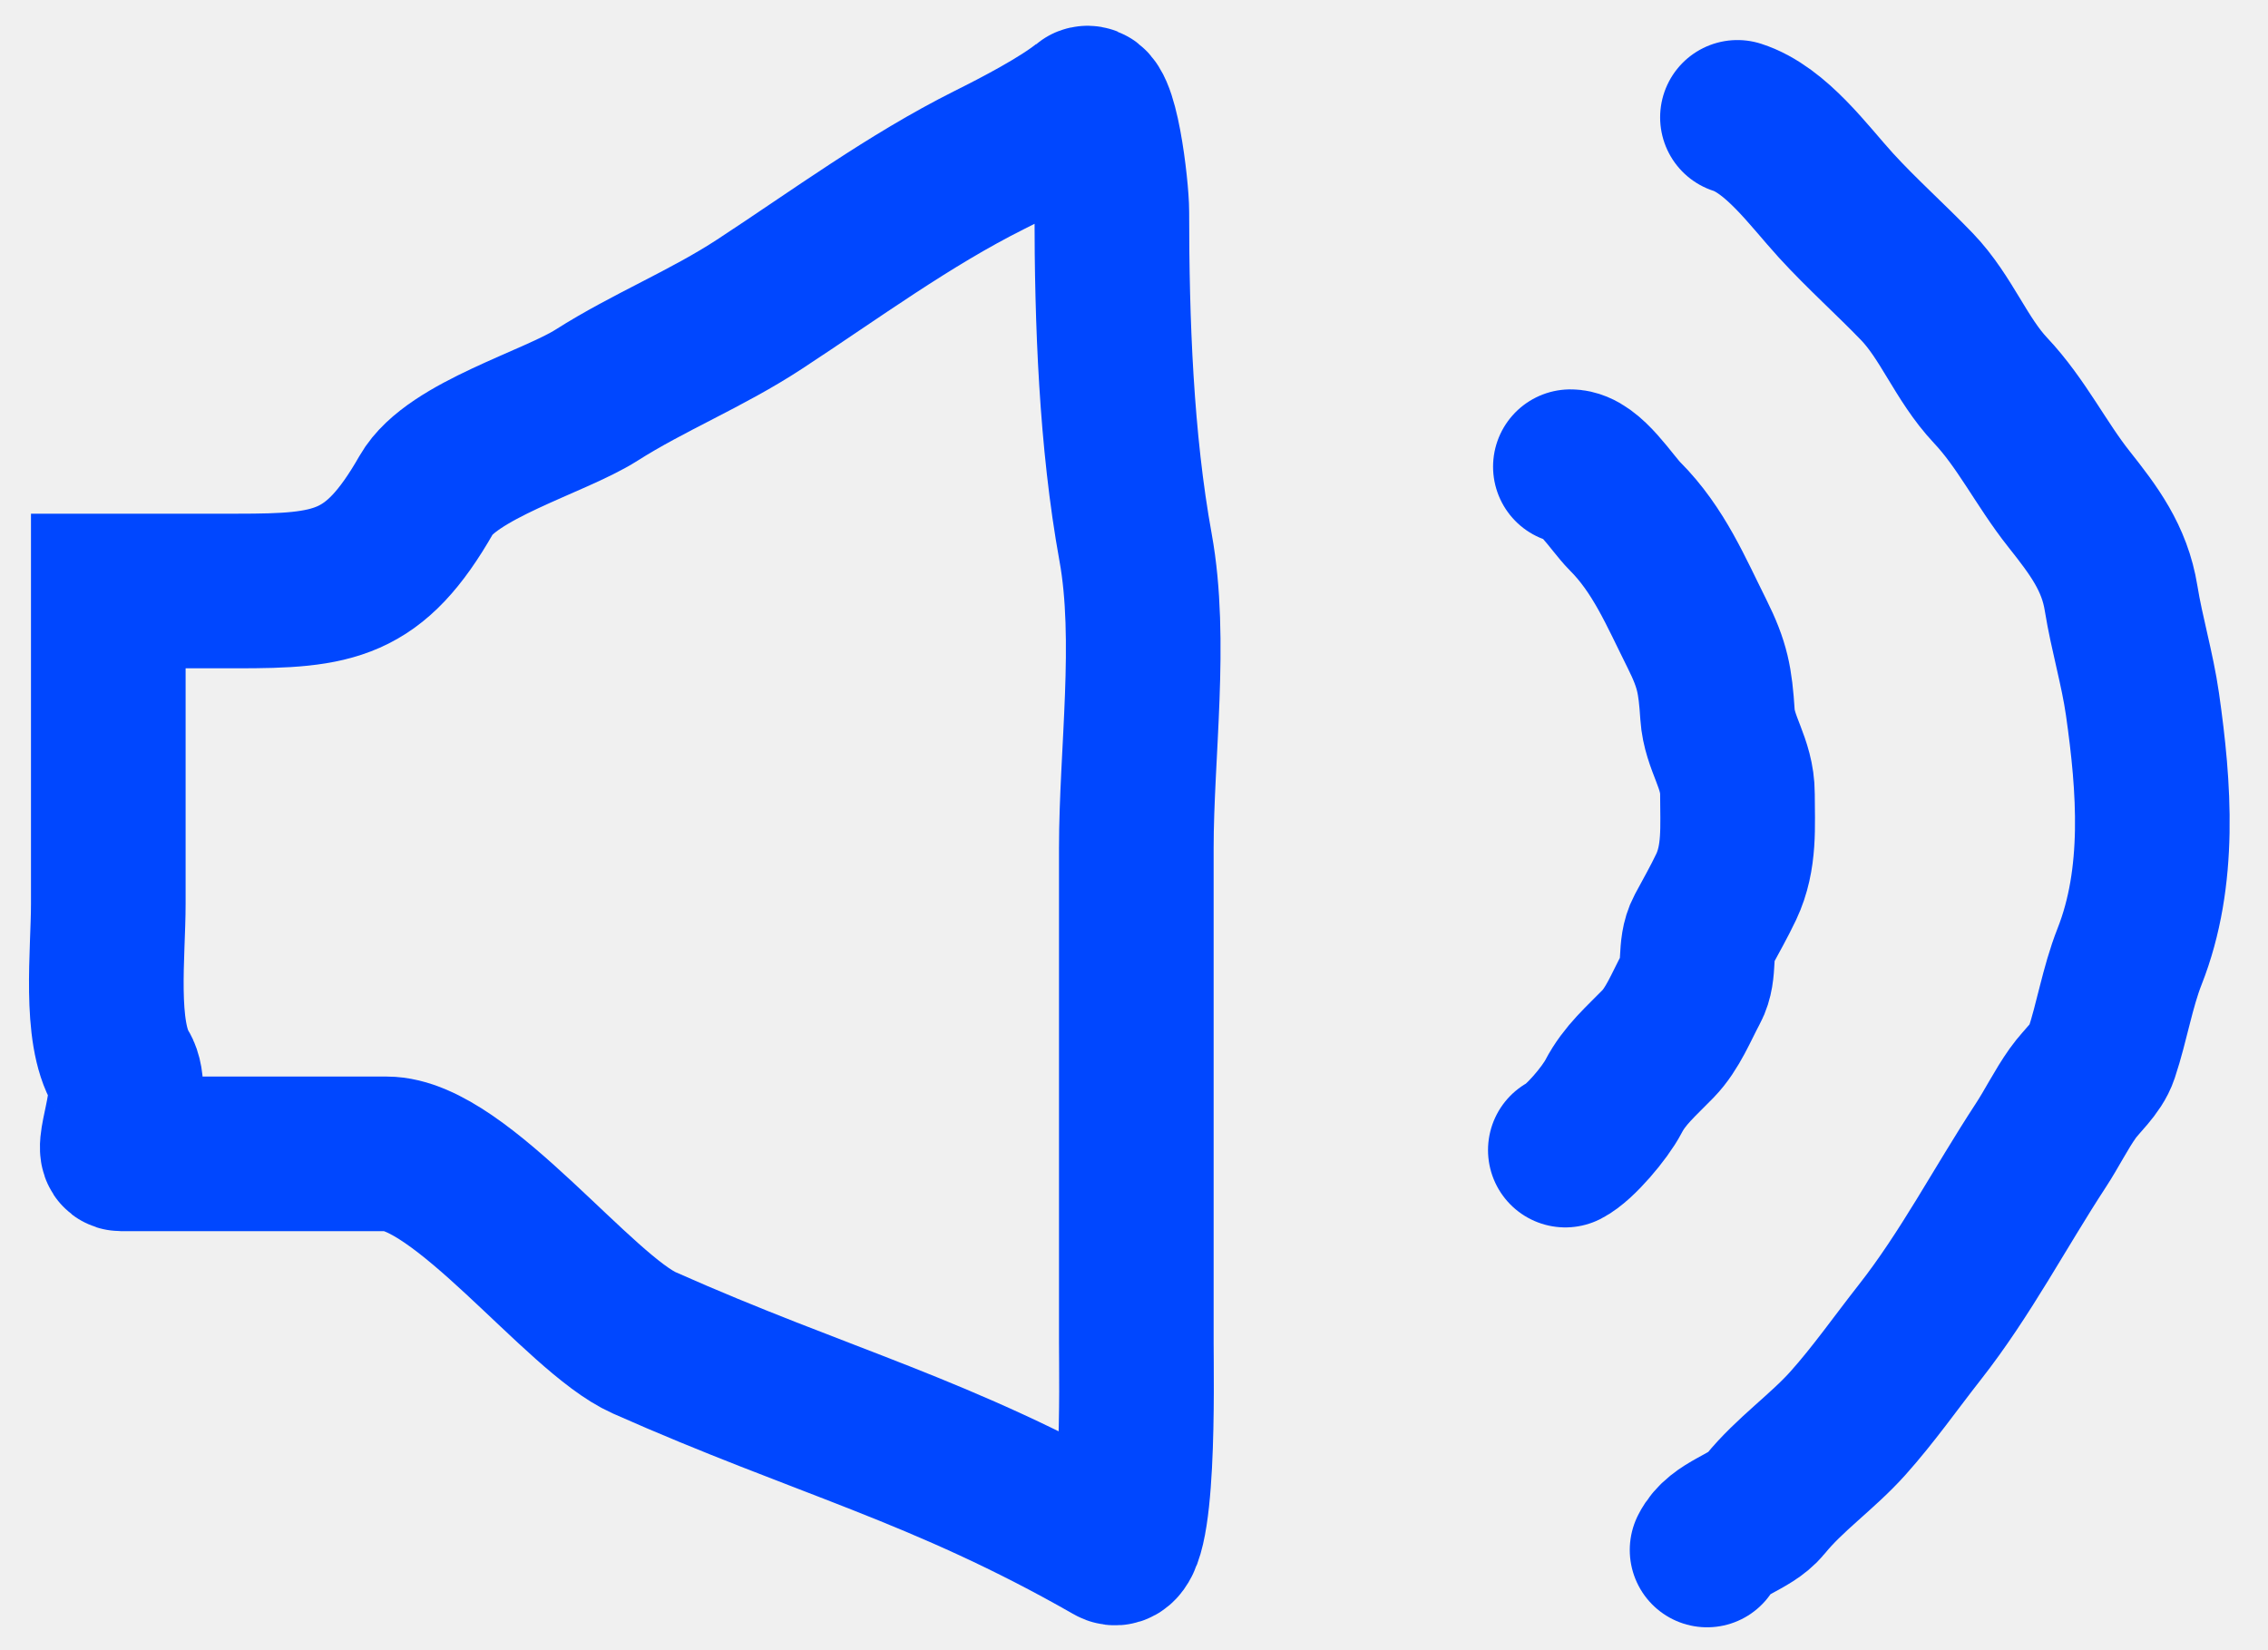
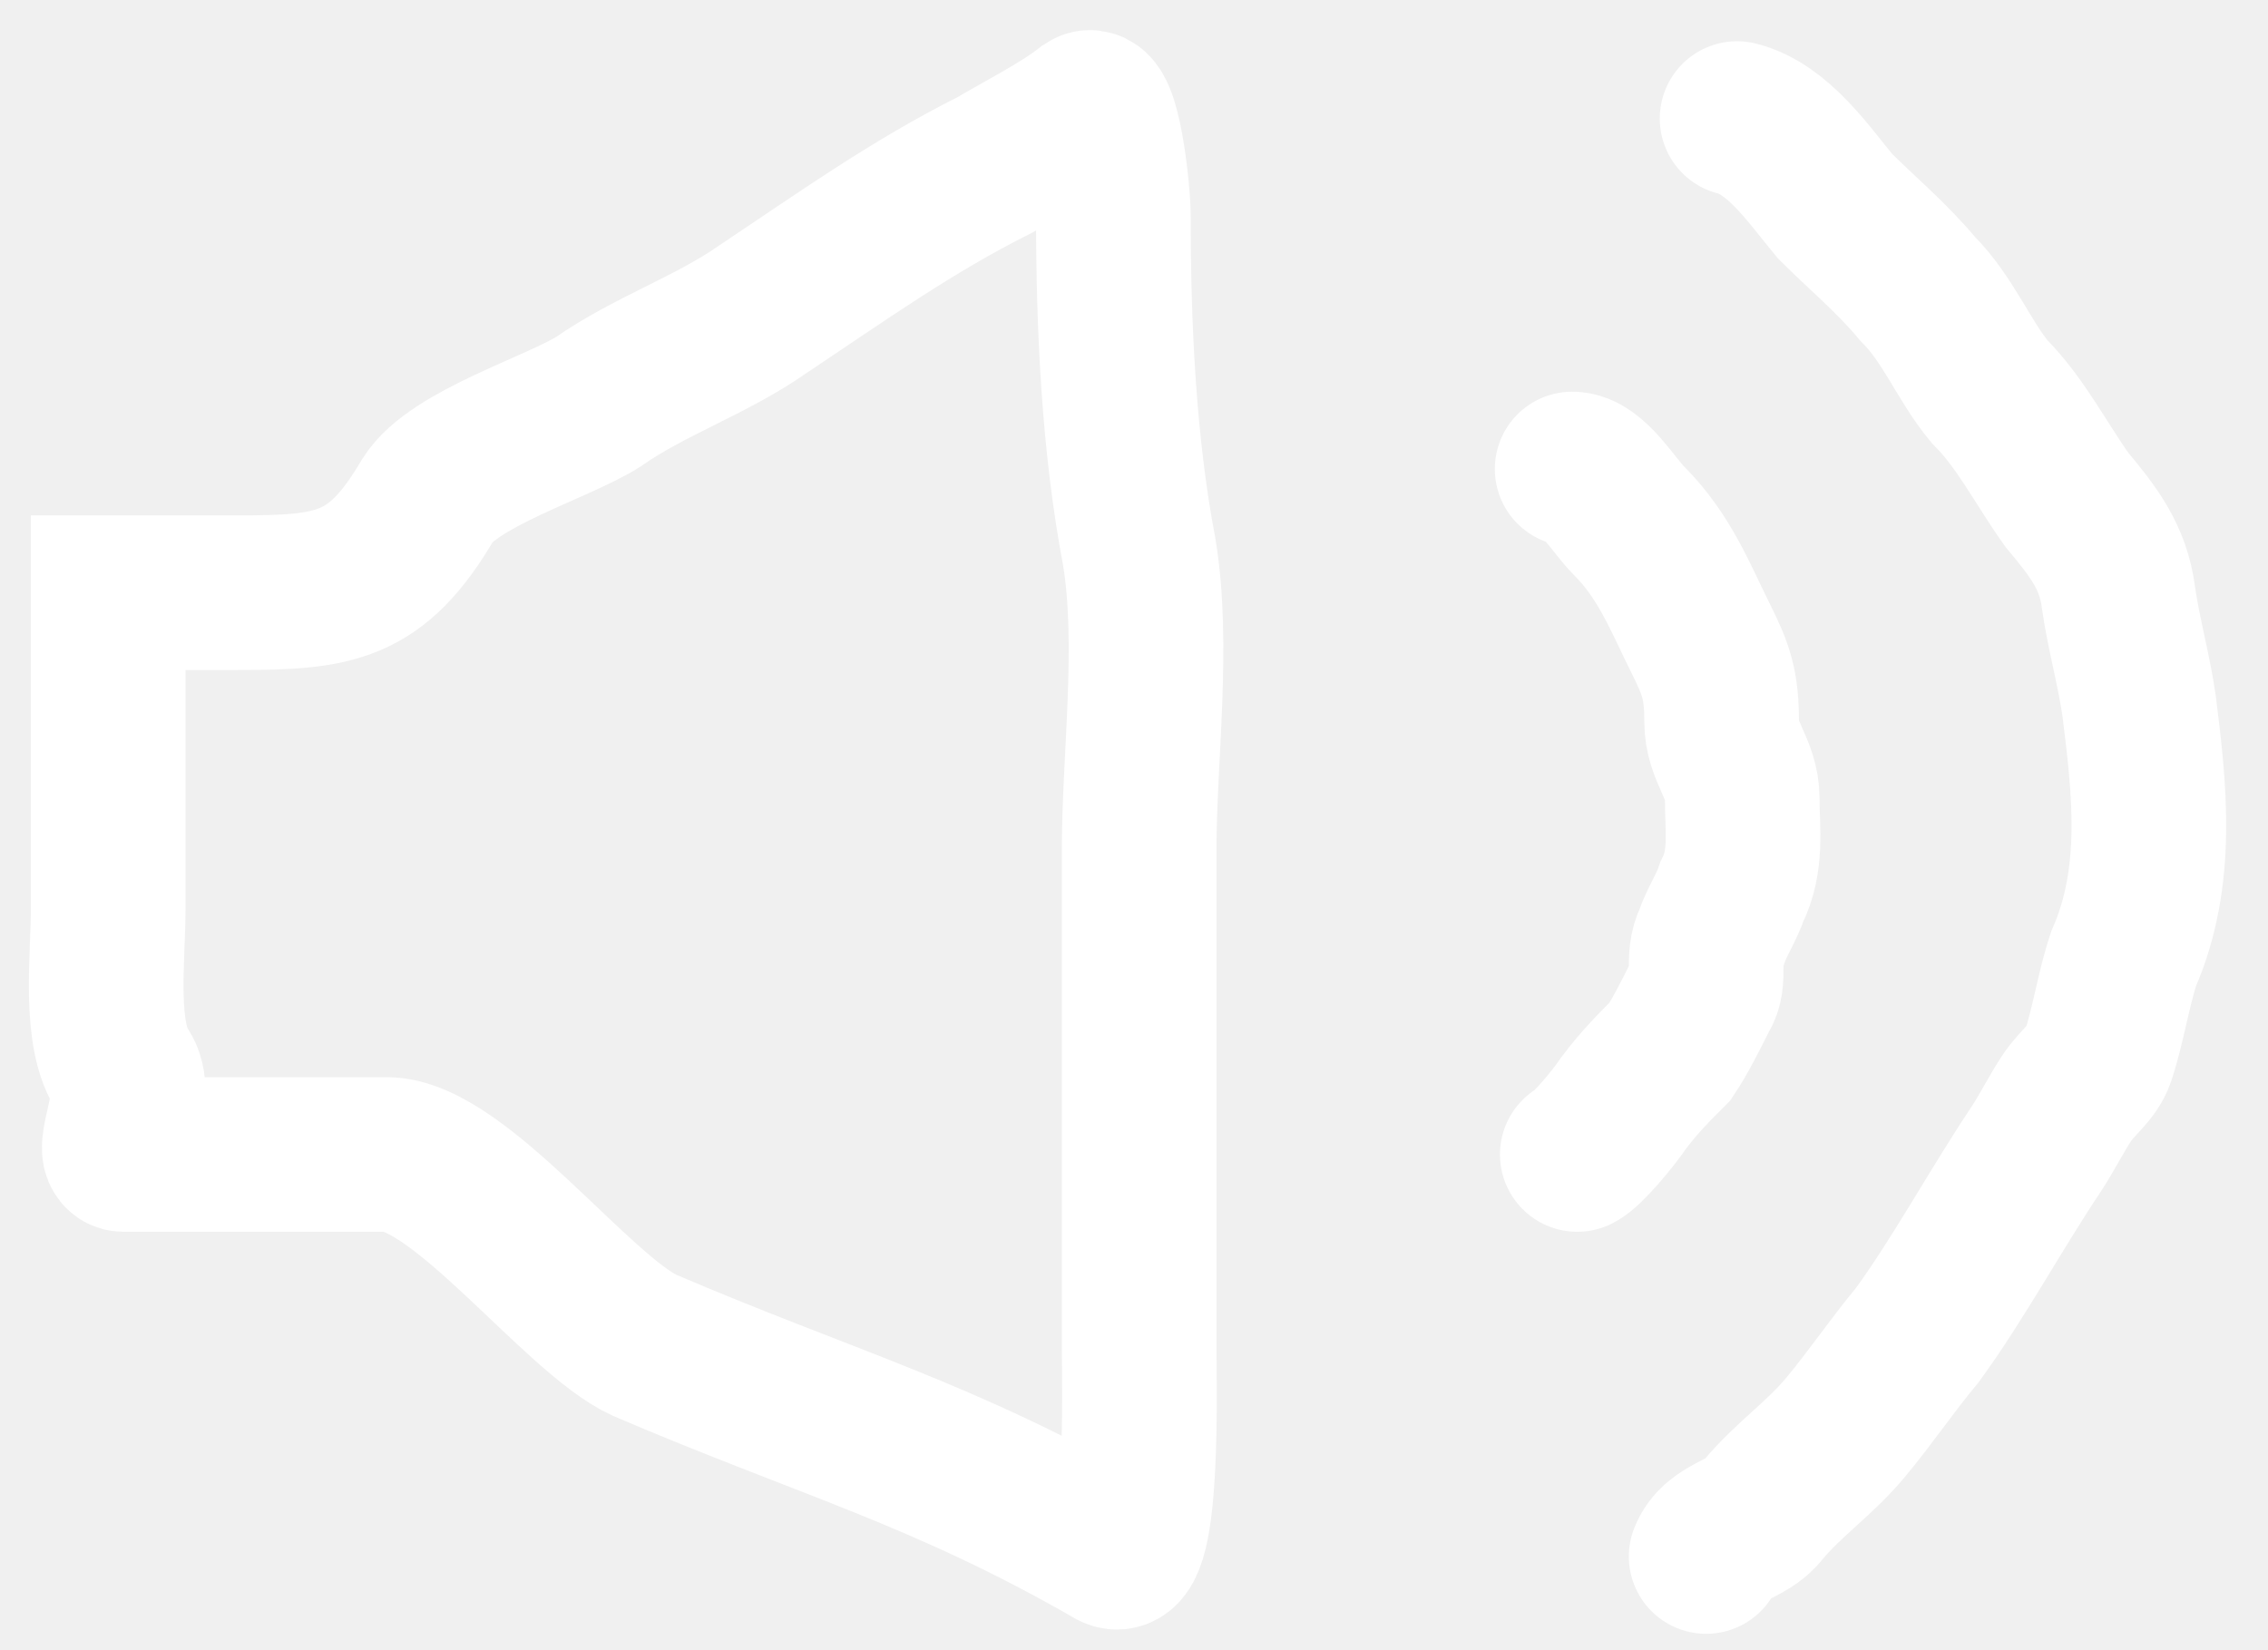
- <svg xmlns="http://www.w3.org/2000/svg" width="44" height="32" viewBox="0 0 44 32" fill="none">
-   <path d="M4.594 11.467H2.101L2.101 17.534C2.101 18.498 1.918 20.016 2.352 20.739C2.653 21.241 2.075 22.388 2.352 22.388H7.5C8.929 22.388 11.241 25.495 12.5 26.055C15.958 27.592 18.262 28.126 21.57 30.016C22.123 30.332 22.045 26.729 22.045 26.055V21.254V16.453C22.045 14.632 22.356 12.409 22.031 10.623C21.653 8.542 21.57 6.242 21.57 4.107C21.57 3.653 21.352 1.772 21.042 2.023C20.585 2.392 19.737 2.834 19.195 3.104C17.631 3.887 16.215 4.933 14.737 5.901C13.712 6.573 12.586 7.023 11.572 7.668C10.757 8.187 8.762 8.741 8.274 9.594C7.262 11.366 6.483 11.467 4.594 11.467Z" stroke="#0047FF" stroke-width="3" stroke-linecap="round" />
-   <path d="M30.466 9.055C30.838 9.055 31.267 9.757 31.524 10.015C32.181 10.672 32.515 11.483 32.922 12.296C33.226 12.906 33.276 13.202 33.32 13.862C33.358 14.429 33.707 14.802 33.707 15.406C33.707 16.027 33.761 16.631 33.489 17.207C33.35 17.5 33.193 17.774 33.041 18.058C32.855 18.41 33 18.823 32.812 19.172C32.62 19.528 32.452 19.959 32.168 20.252C31.843 20.588 31.52 20.857 31.301 21.278C31.14 21.587 30.647 22.175 30.368 22.315" stroke="#0047FF" stroke-width="3" stroke-linecap="round" />
-   <path d="M33.707 2.277C34.459 2.52 35.096 3.414 35.617 3.985C36.114 4.529 36.675 5.029 37.189 5.562C37.763 6.159 38.045 6.967 38.618 7.576C39.219 8.214 39.597 9.002 40.141 9.687C40.617 10.288 41.025 10.826 41.15 11.608C41.262 12.301 41.466 12.974 41.565 13.665C41.794 15.269 41.925 17.013 41.314 18.56C41.078 19.159 40.973 19.828 40.768 20.443C40.671 20.735 40.387 20.965 40.212 21.212C39.983 21.535 39.807 21.896 39.59 22.227C38.804 23.428 38.13 24.722 37.243 25.851C36.781 26.439 36.347 27.06 35.846 27.619C35.35 28.172 34.716 28.608 34.248 29.185C33.943 29.559 33.341 29.629 33.118 30.074" stroke="#0047FF" stroke-width="3" stroke-linecap="round" />
+ <svg xmlns="http://www.w3.org/2000/svg" version="1.1" id="Capa_1" x="0px" y="0px" viewBox="0 0 44 32" style="enable-background:new 0 0 44 32;" xml:space="preserve">
+   <style type="text/css">
+ 	.st0{fill:none;stroke:#FFFFFF;stroke-width:3;stroke-linecap:round;}
+ </style>
+   <path class="st0" d="M4.6,11.5H2.1l0,6.1c0,1-0.2,2.5,0.3,3.2c0.3,0.5-0.3,1.6,0,1.6h5.1c1.4,0,3.7,3.1,5,3.7c3.5,1.5,5.8,2.1,9.1,4  c0.6,0.3,0.5-3.3,0.5-4v-4.8v-4.8c0-1.8,0.3-4,0-5.8c-0.4-2.1-0.5-4.4-0.5-6.5c0-0.5-0.2-2.3-0.5-2.1c-0.5,0.4-1.3,0.8-1.8,1.1  c-1.6,0.8-3,1.8-4.5,2.8c-1,0.7-2.2,1.1-3.2,1.8c-0.8,0.5-2.8,1.1-3.3,1.9C7.3,11.4,6.5,11.5,4.6,11.5z" />
+   <path class="st0" d="M30.5,9.1c0.4,0,0.8,0.7,1.1,1c0.7,0.7,1,1.5,1.4,2.3c0.3,0.6,0.4,0.9,0.4,1.6c0,0.6,0.4,0.9,0.4,1.5  c0,0.6,0.1,1.2-0.2,1.8c-0.1,0.3-0.3,0.6-0.4,0.9c-0.2,0.4,0,0.8-0.2,1.1c-0.2,0.4-0.4,0.8-0.6,1.1c-0.3,0.3-0.6,0.6-0.9,1  c-0.2,0.3-0.7,0.9-0.9,1" />
+   <path class="st0" d="M33.7,2.3c0.8,0.2,1.4,1.1,1.9,1.7c0.5,0.5,1.1,1,1.6,1.6c0.6,0.6,0.9,1.4,1.4,2c0.6,0.6,1,1.4,1.5,2.1  c0.5,0.6,0.9,1.1,1,1.9c0.1,0.7,0.3,1.4,0.4,2.1c0.2,1.6,0.4,3.3-0.3,4.9c-0.2,0.6-0.3,1.3-0.5,1.9c-0.1,0.3-0.4,0.5-0.6,0.8  c-0.2,0.3-0.4,0.7-0.6,1c-0.8,1.2-1.5,2.5-2.3,3.6c-0.5,0.6-0.9,1.2-1.4,1.8c-0.5,0.6-1.1,1-1.6,1.6c-0.3,0.4-0.9,0.4-1.1,0.9" />
</svg>
